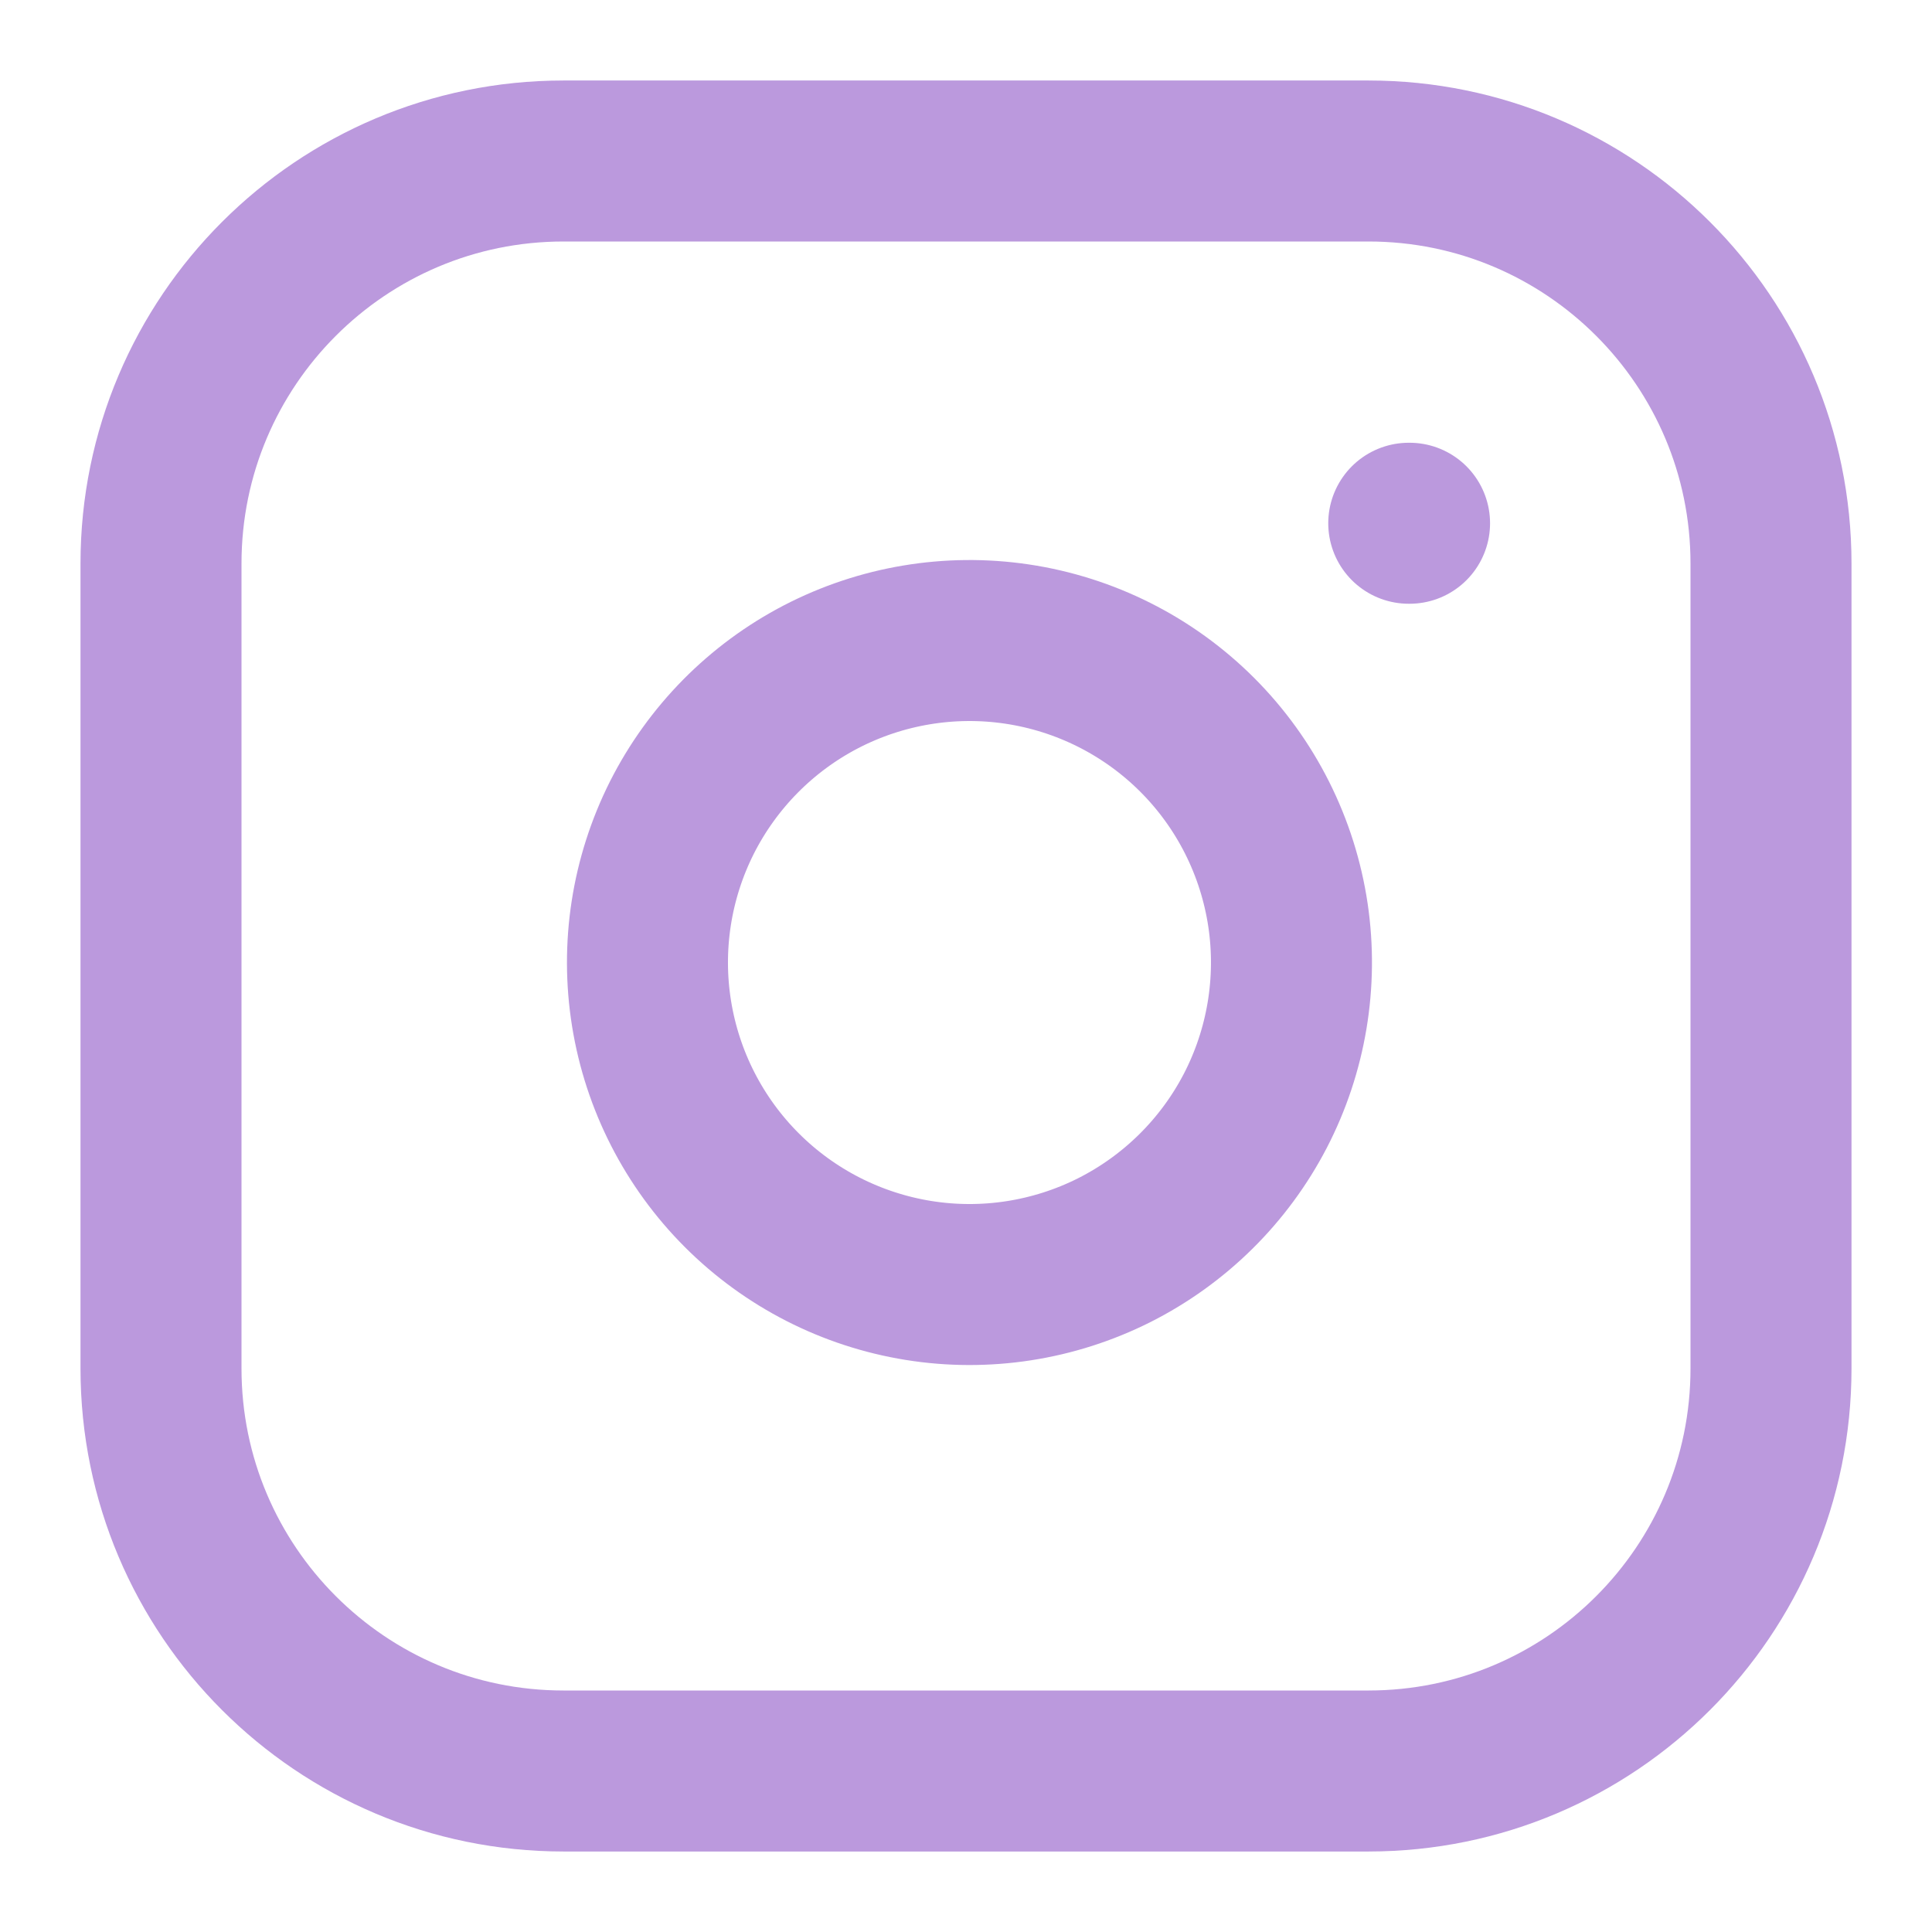
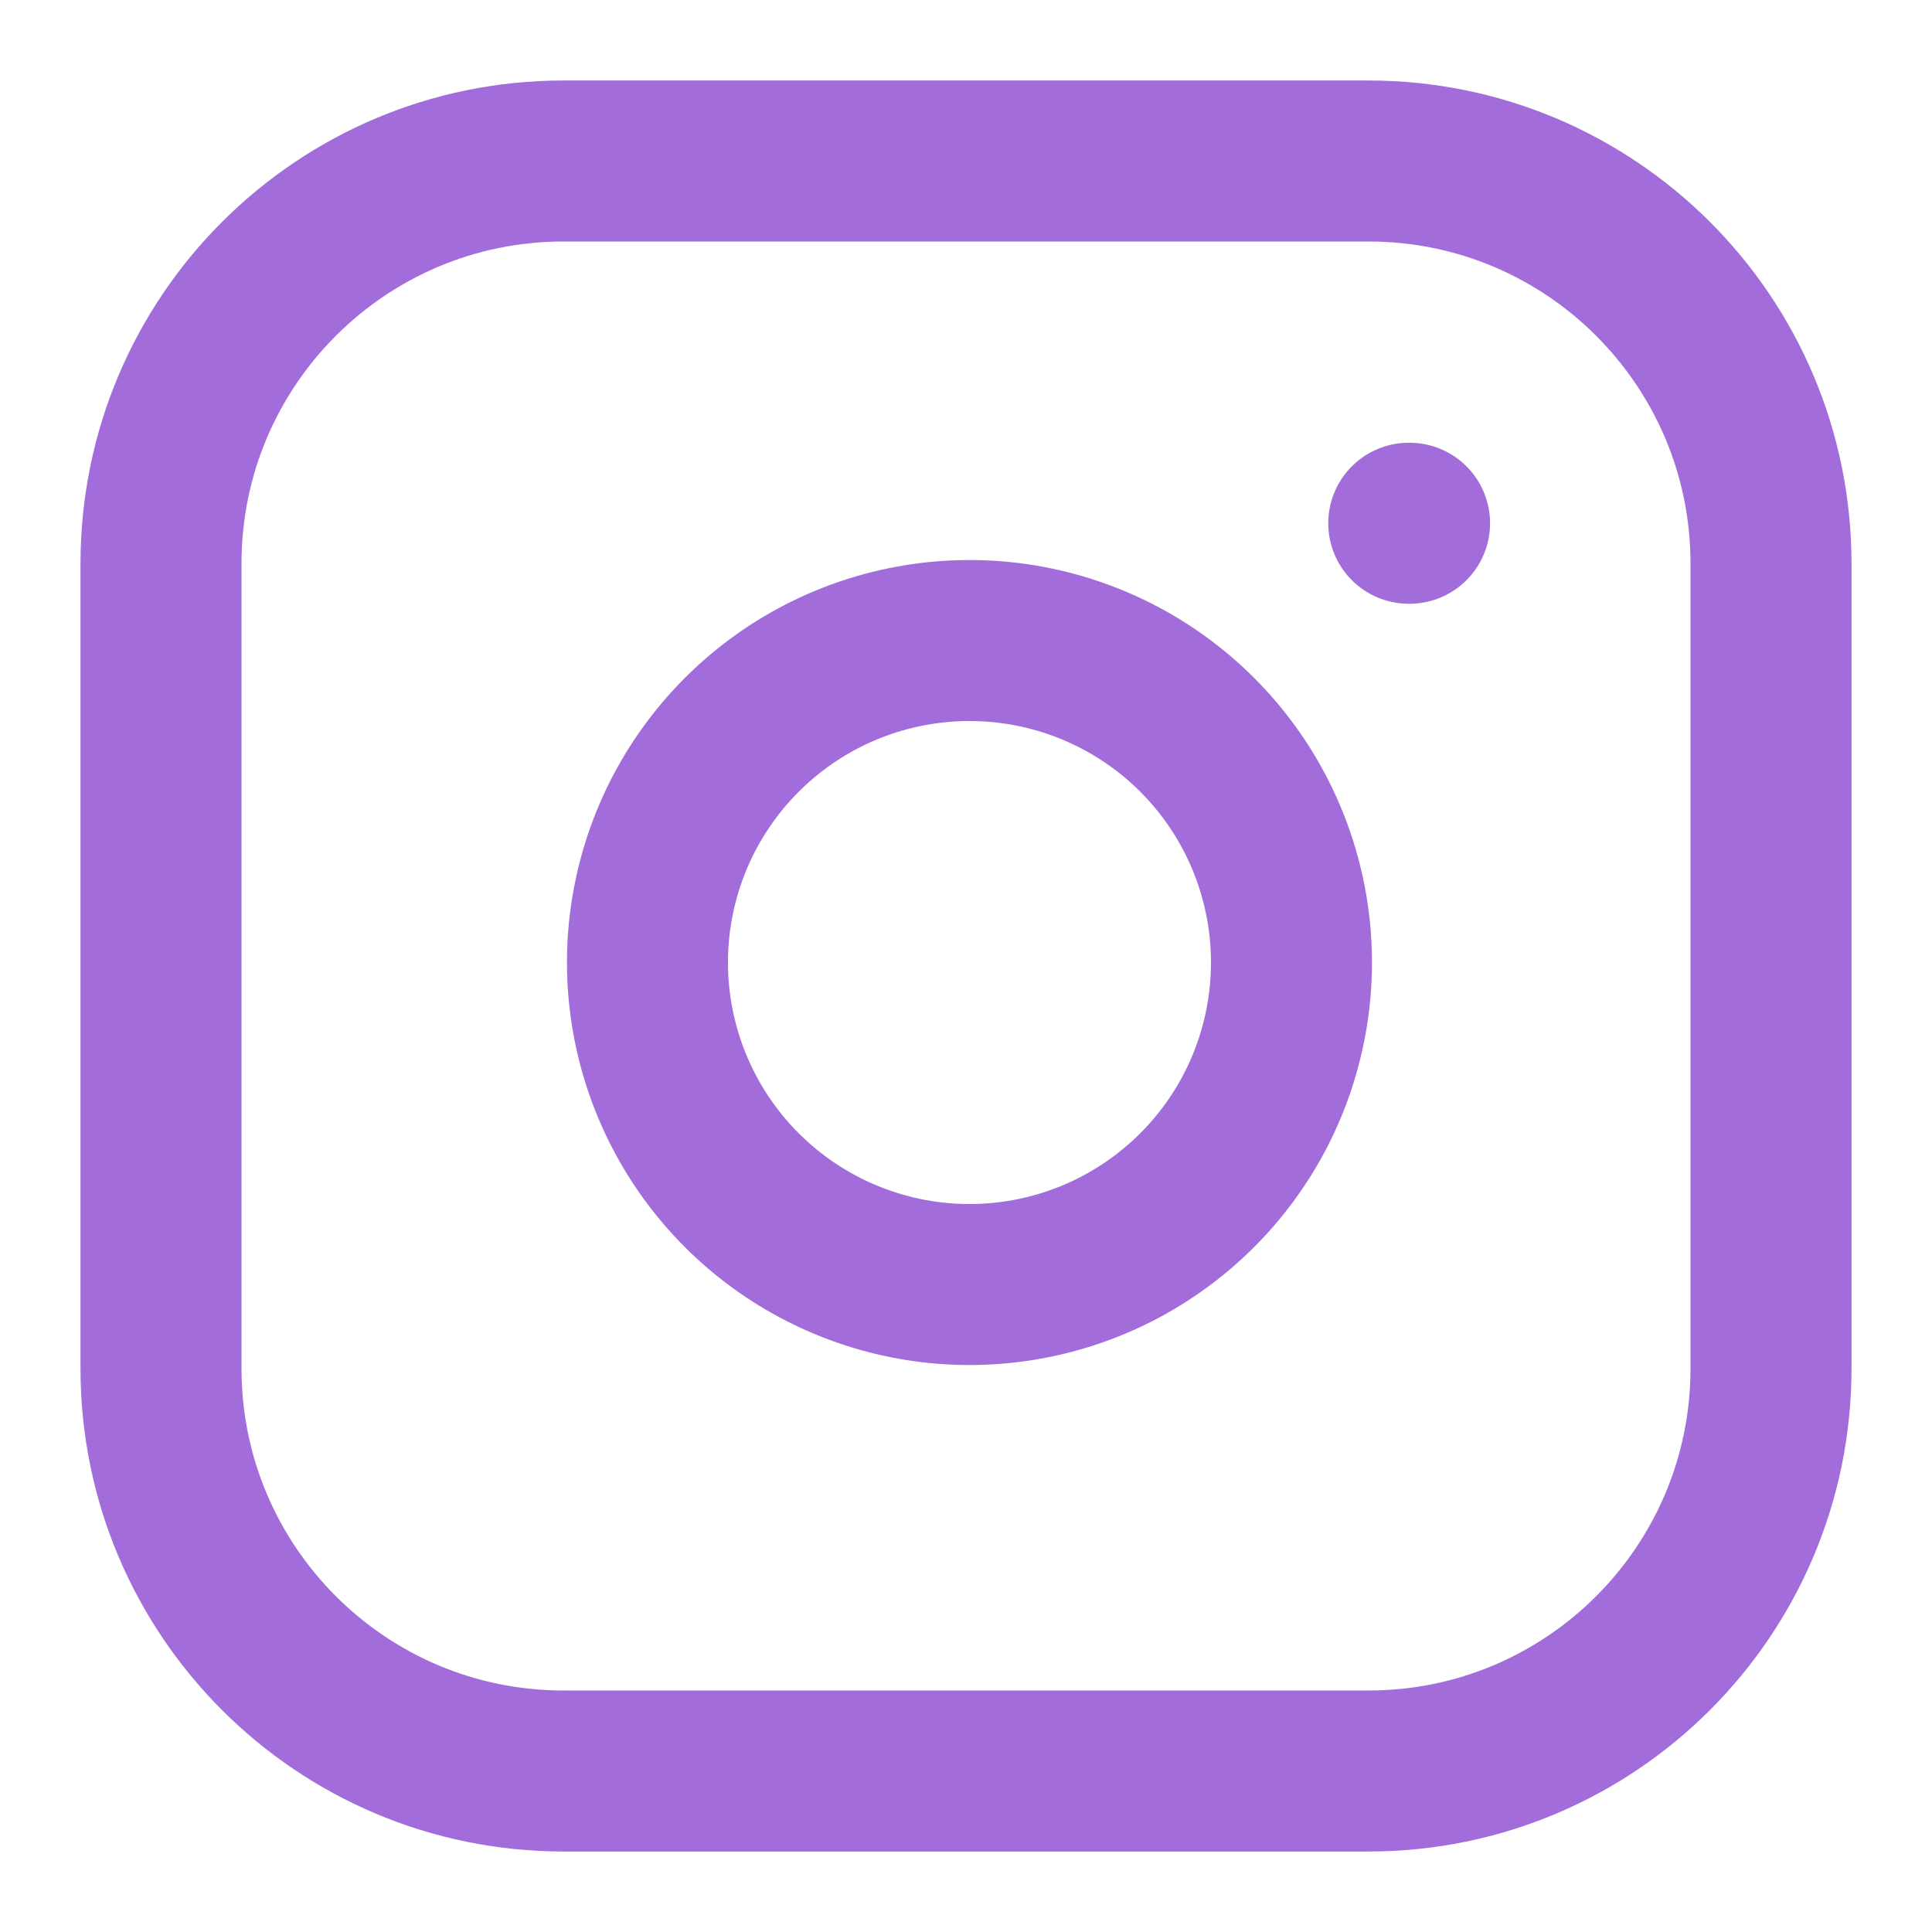
<svg xmlns="http://www.w3.org/2000/svg" width="24" height="24" viewBox="0 0 24 24" fill="none">
-   <path d="M17 2H7C4.239 2 2 4.239 2 7V17C2 19.761 4.239 22 7 22H17C19.761 22 22 19.761 22 17V7C22 4.239 19.761 2 17 2Z" stroke="#BB99DD" stroke-width="2" stroke-linecap="round" stroke-linejoin="round" />
-   <path d="M16 11.37C16.123 12.202 15.981 13.052 15.594 13.799C15.206 14.546 14.593 15.151 13.842 15.53C13.09 15.908 12.238 16.04 11.408 15.906C10.577 15.772 9.81 15.38 9.215 14.785C8.62 14.19 8.228 13.423 8.094 12.592C7.96 11.761 8.092 10.91 8.47 10.158C8.849 9.407 9.454 8.794 10.201 8.406C10.948 8.019 11.798 7.877 12.63 8C13.479 8.126 14.265 8.521 14.872 9.128C15.479 9.735 15.874 10.521 16 11.37Z" stroke="#BB99DD" stroke-width="2" stroke-linecap="round" stroke-linejoin="round" />
-   <path d="M17.5 6.5H17.51" stroke="#BB99DD" stroke-width="2" stroke-linecap="round" stroke-linejoin="round" />
+   <path d="M17 2H7C4.239 2 2 4.239 2 7V17C2 19.761 4.239 22 7 22H17C19.761 22 22 19.761 22 17V7C22 4.239 19.761 2 17 2Z" stroke="#a36cdb" stroke-width="2" stroke-linecap="round" stroke-linejoin="round" />
+   <path d="M16 11.37C16.123 12.202 15.981 13.052 15.594 13.799C15.206 14.546 14.593 15.151 13.842 15.53C13.09 15.908 12.238 16.04 11.408 15.906C10.577 15.772 9.81 15.38 9.215 14.785C8.62 14.19 8.228 13.423 8.094 12.592C7.96 11.761 8.092 10.91 8.47 10.158C8.849 9.407 9.454 8.794 10.201 8.406C10.948 8.019 11.798 7.877 12.63 8C13.479 8.126 14.265 8.521 14.872 9.128C15.479 9.735 15.874 10.521 16 11.37Z" stroke="#a36cdb" stroke-width="2" stroke-linecap="round" stroke-linejoin="round" />
+   <path d="M17.5 6.5H17.51" stroke="#a36cdb" stroke-width="2" stroke-linecap="round" stroke-linejoin="round" />
</svg>
